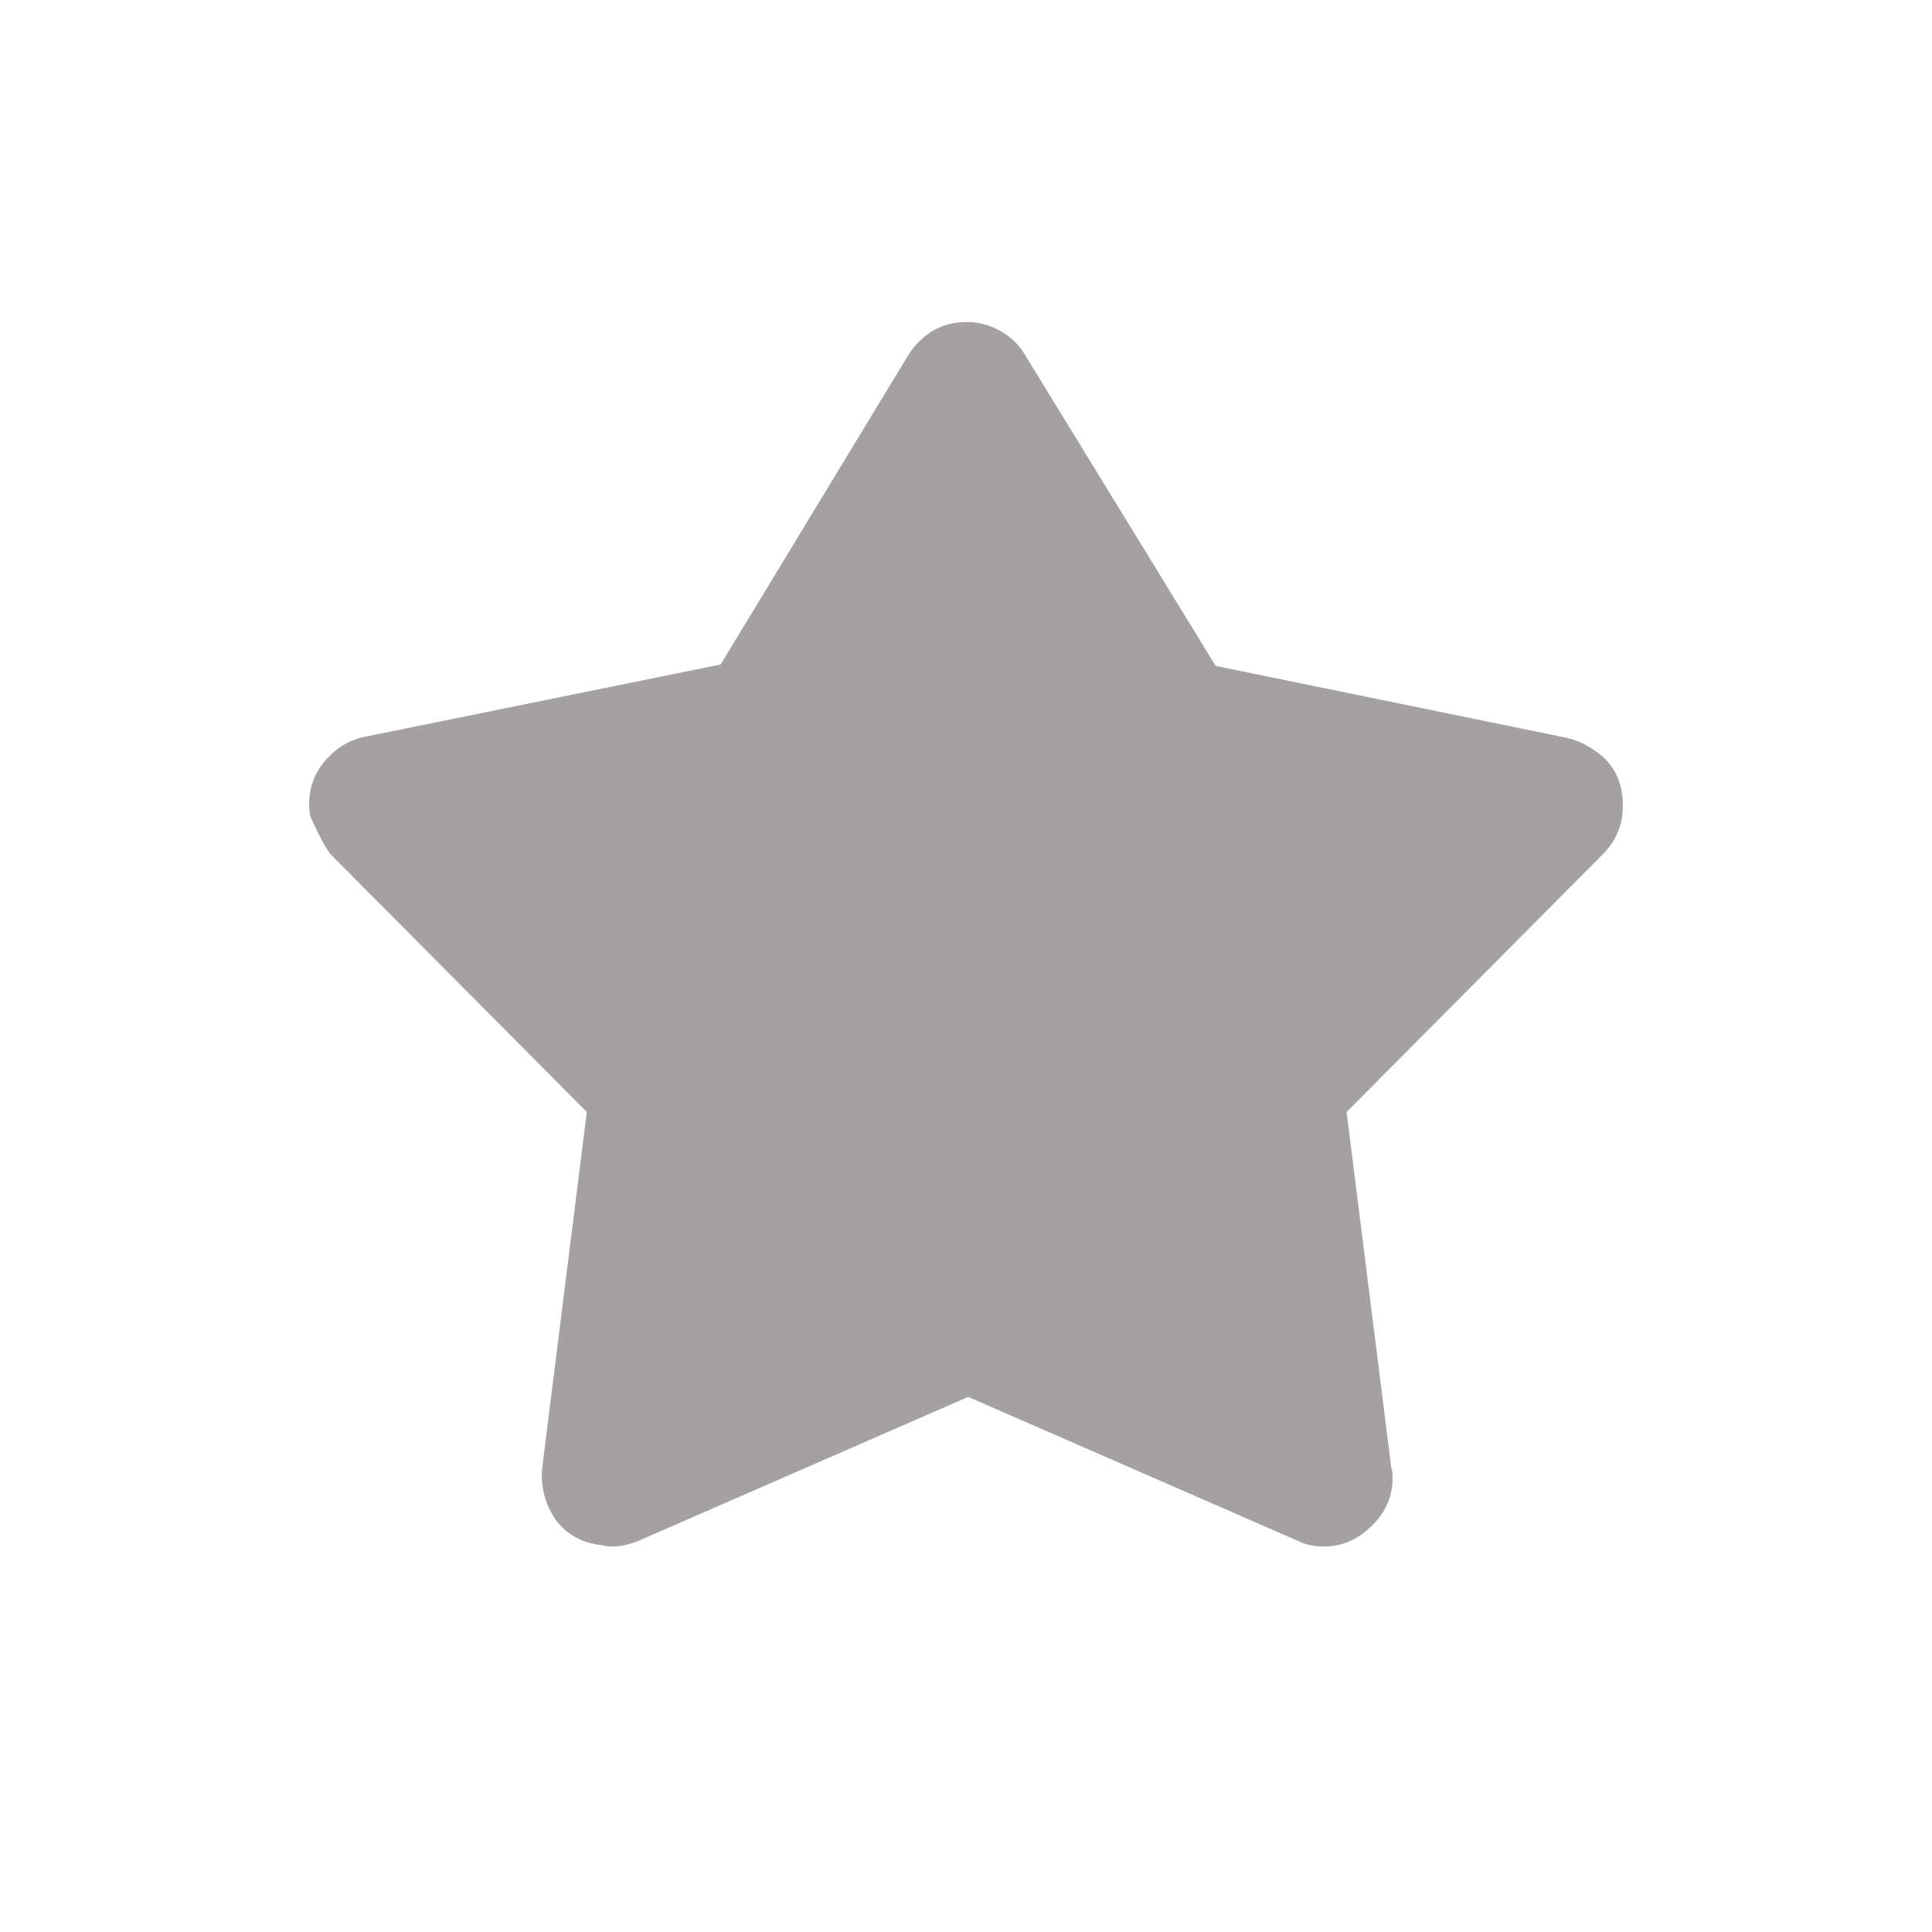
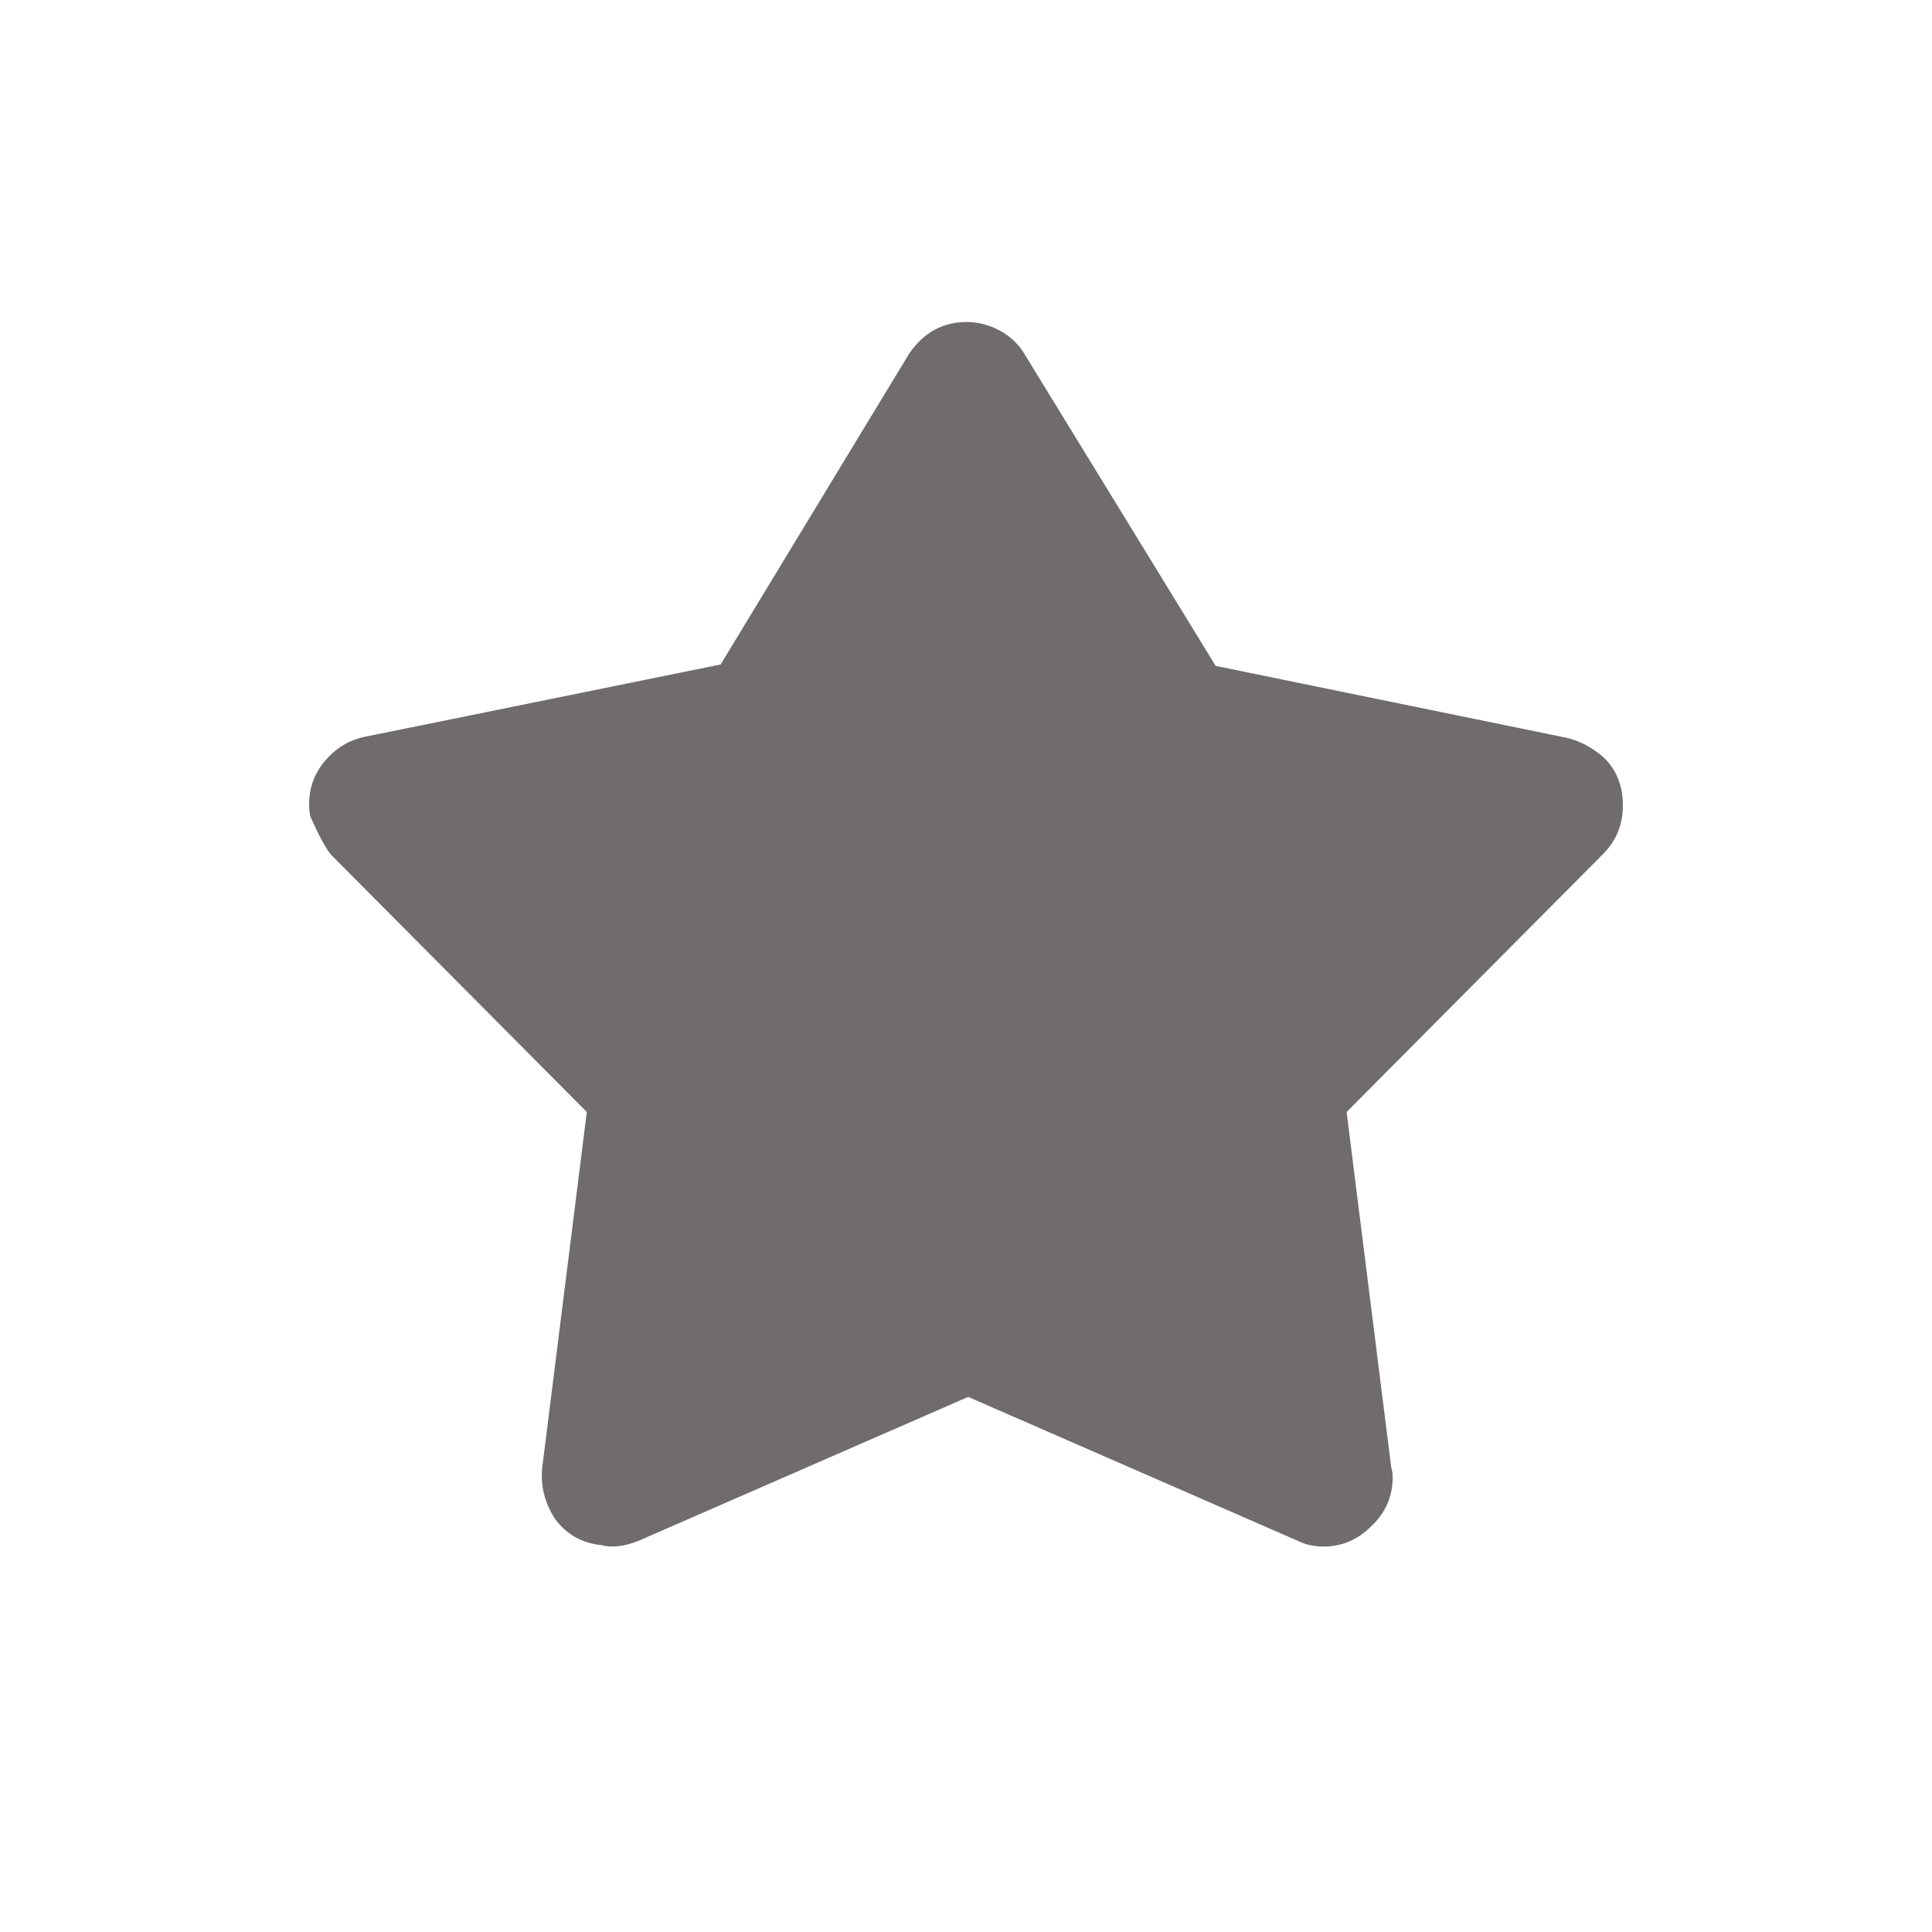
<svg xmlns="http://www.w3.org/2000/svg" viewBox="0 0 30 30" fill="none">
-   <path d="M15.011 5C15.19 5 15.361 5.045 15.525 5.134C15.689 5.223 15.816 5.343 15.905 5.492L18.877 10.34L24.329 11.457C24.522 11.502 24.709 11.599 24.887 11.748C25.096 11.941 25.2 12.195 25.2 12.508C25.2 12.806 25.096 13.059 24.887 13.267L20.91 17.267L21.603 22.786C21.618 22.83 21.625 22.883 21.625 22.942C21.625 23.24 21.513 23.493 21.29 23.702C21.081 23.91 20.835 24.015 20.552 24.015C20.404 24.015 20.27 23.985 20.15 23.925L15.034 21.691L9.917 23.925C9.693 24.015 9.5 24.037 9.336 23.992C9.038 23.962 8.8 23.828 8.621 23.59C8.457 23.337 8.39 23.069 8.42 22.786L9.112 17.267L5.135 13.267C5.061 13.178 4.956 12.984 4.822 12.686C4.808 12.642 4.8 12.575 4.8 12.485C4.8 12.232 4.882 12.008 5.046 11.815C5.225 11.606 5.441 11.48 5.694 11.435L11.19 10.318L14.117 5.492C14.341 5.164 14.639 5 15.011 5Z" fill="#A5A1A3" />
+   <path d="M15.011 5C15.19 5 15.361 5.045 15.525 5.134C15.689 5.223 15.816 5.343 15.905 5.492L18.877 10.34L24.329 11.457C24.522 11.502 24.709 11.599 24.887 11.748C25.096 11.941 25.2 12.195 25.2 12.508C25.2 12.806 25.096 13.059 24.887 13.267L20.91 17.267L21.603 22.786C21.618 22.83 21.625 22.883 21.625 22.942C21.625 23.24 21.513 23.493 21.29 23.702C21.081 23.91 20.835 24.015 20.552 24.015C20.404 24.015 20.27 23.985 20.15 23.925L15.034 21.691L9.917 23.925C9.693 24.015 9.5 24.037 9.336 23.992C9.038 23.962 8.8 23.828 8.621 23.59C8.457 23.337 8.39 23.069 8.42 22.786L9.112 17.267L5.135 13.267C5.061 13.178 4.956 12.984 4.822 12.686C4.808 12.642 4.8 12.575 4.8 12.485C4.8 12.232 4.882 12.008 5.046 11.815C5.225 11.606 5.441 11.48 5.694 11.435L11.19 10.318L14.117 5.492C14.341 5.164 14.639 5 15.011 5Z" fill="#706b6d" />
</svg>
